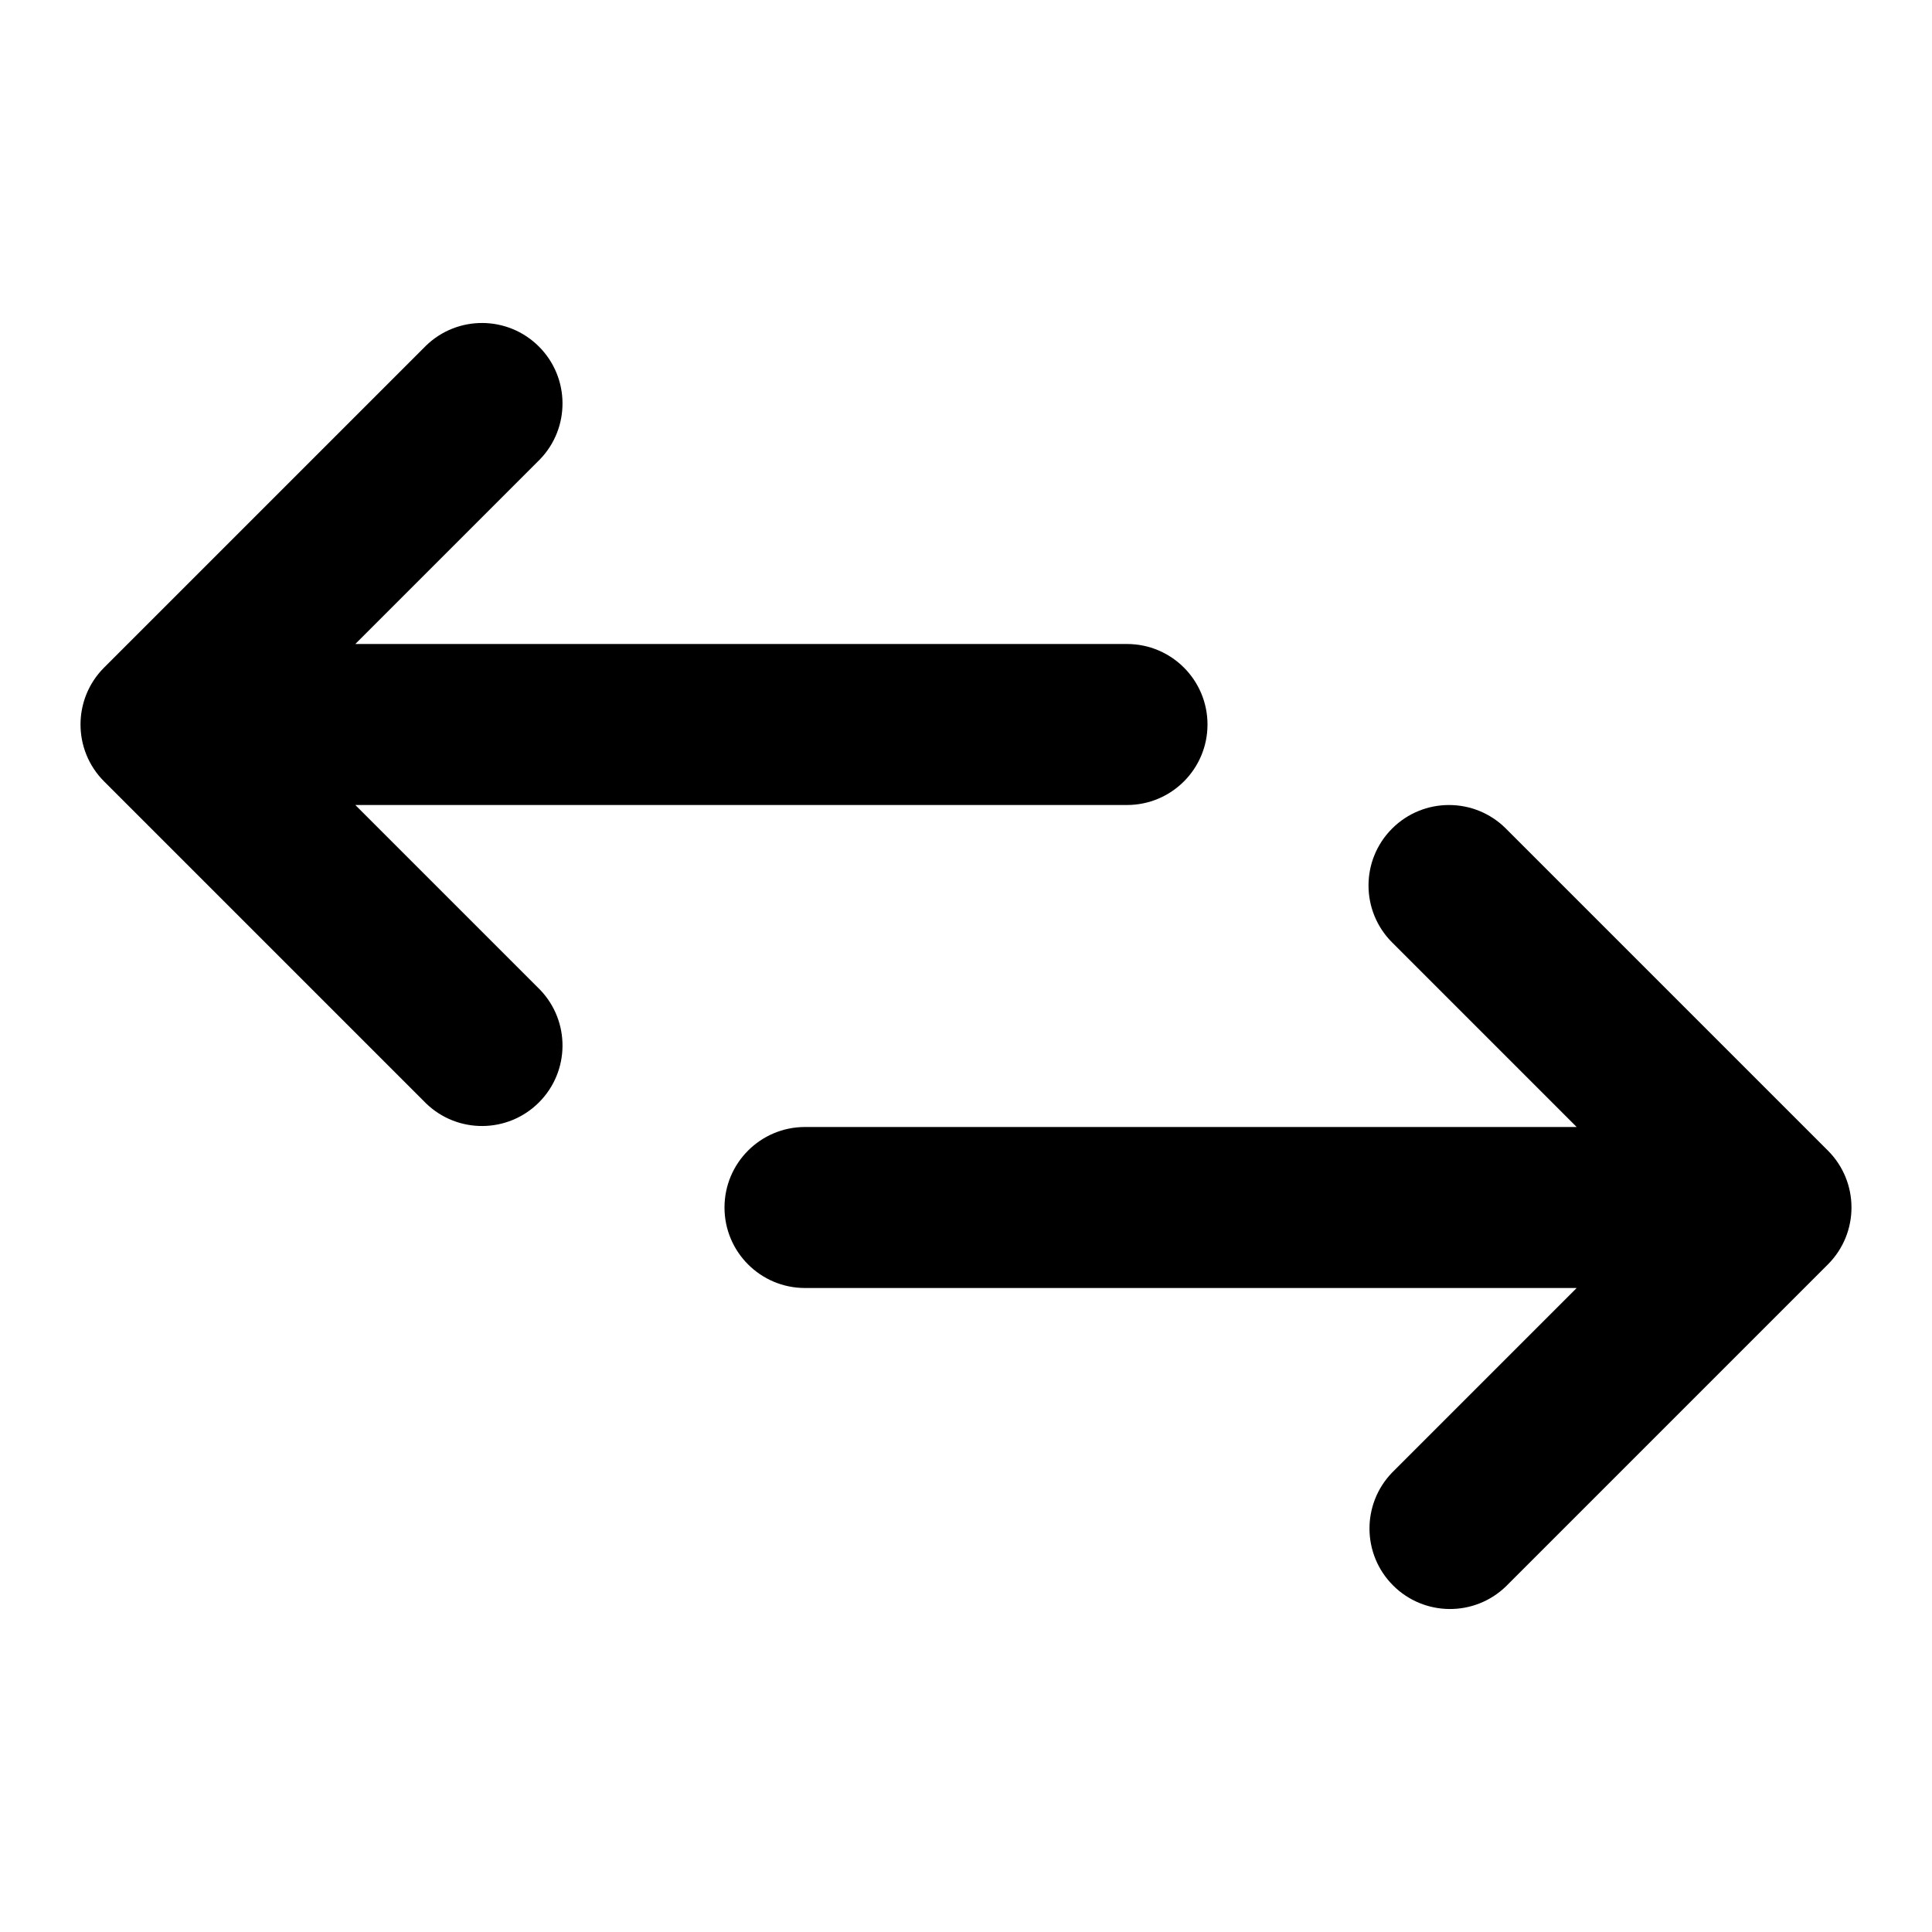
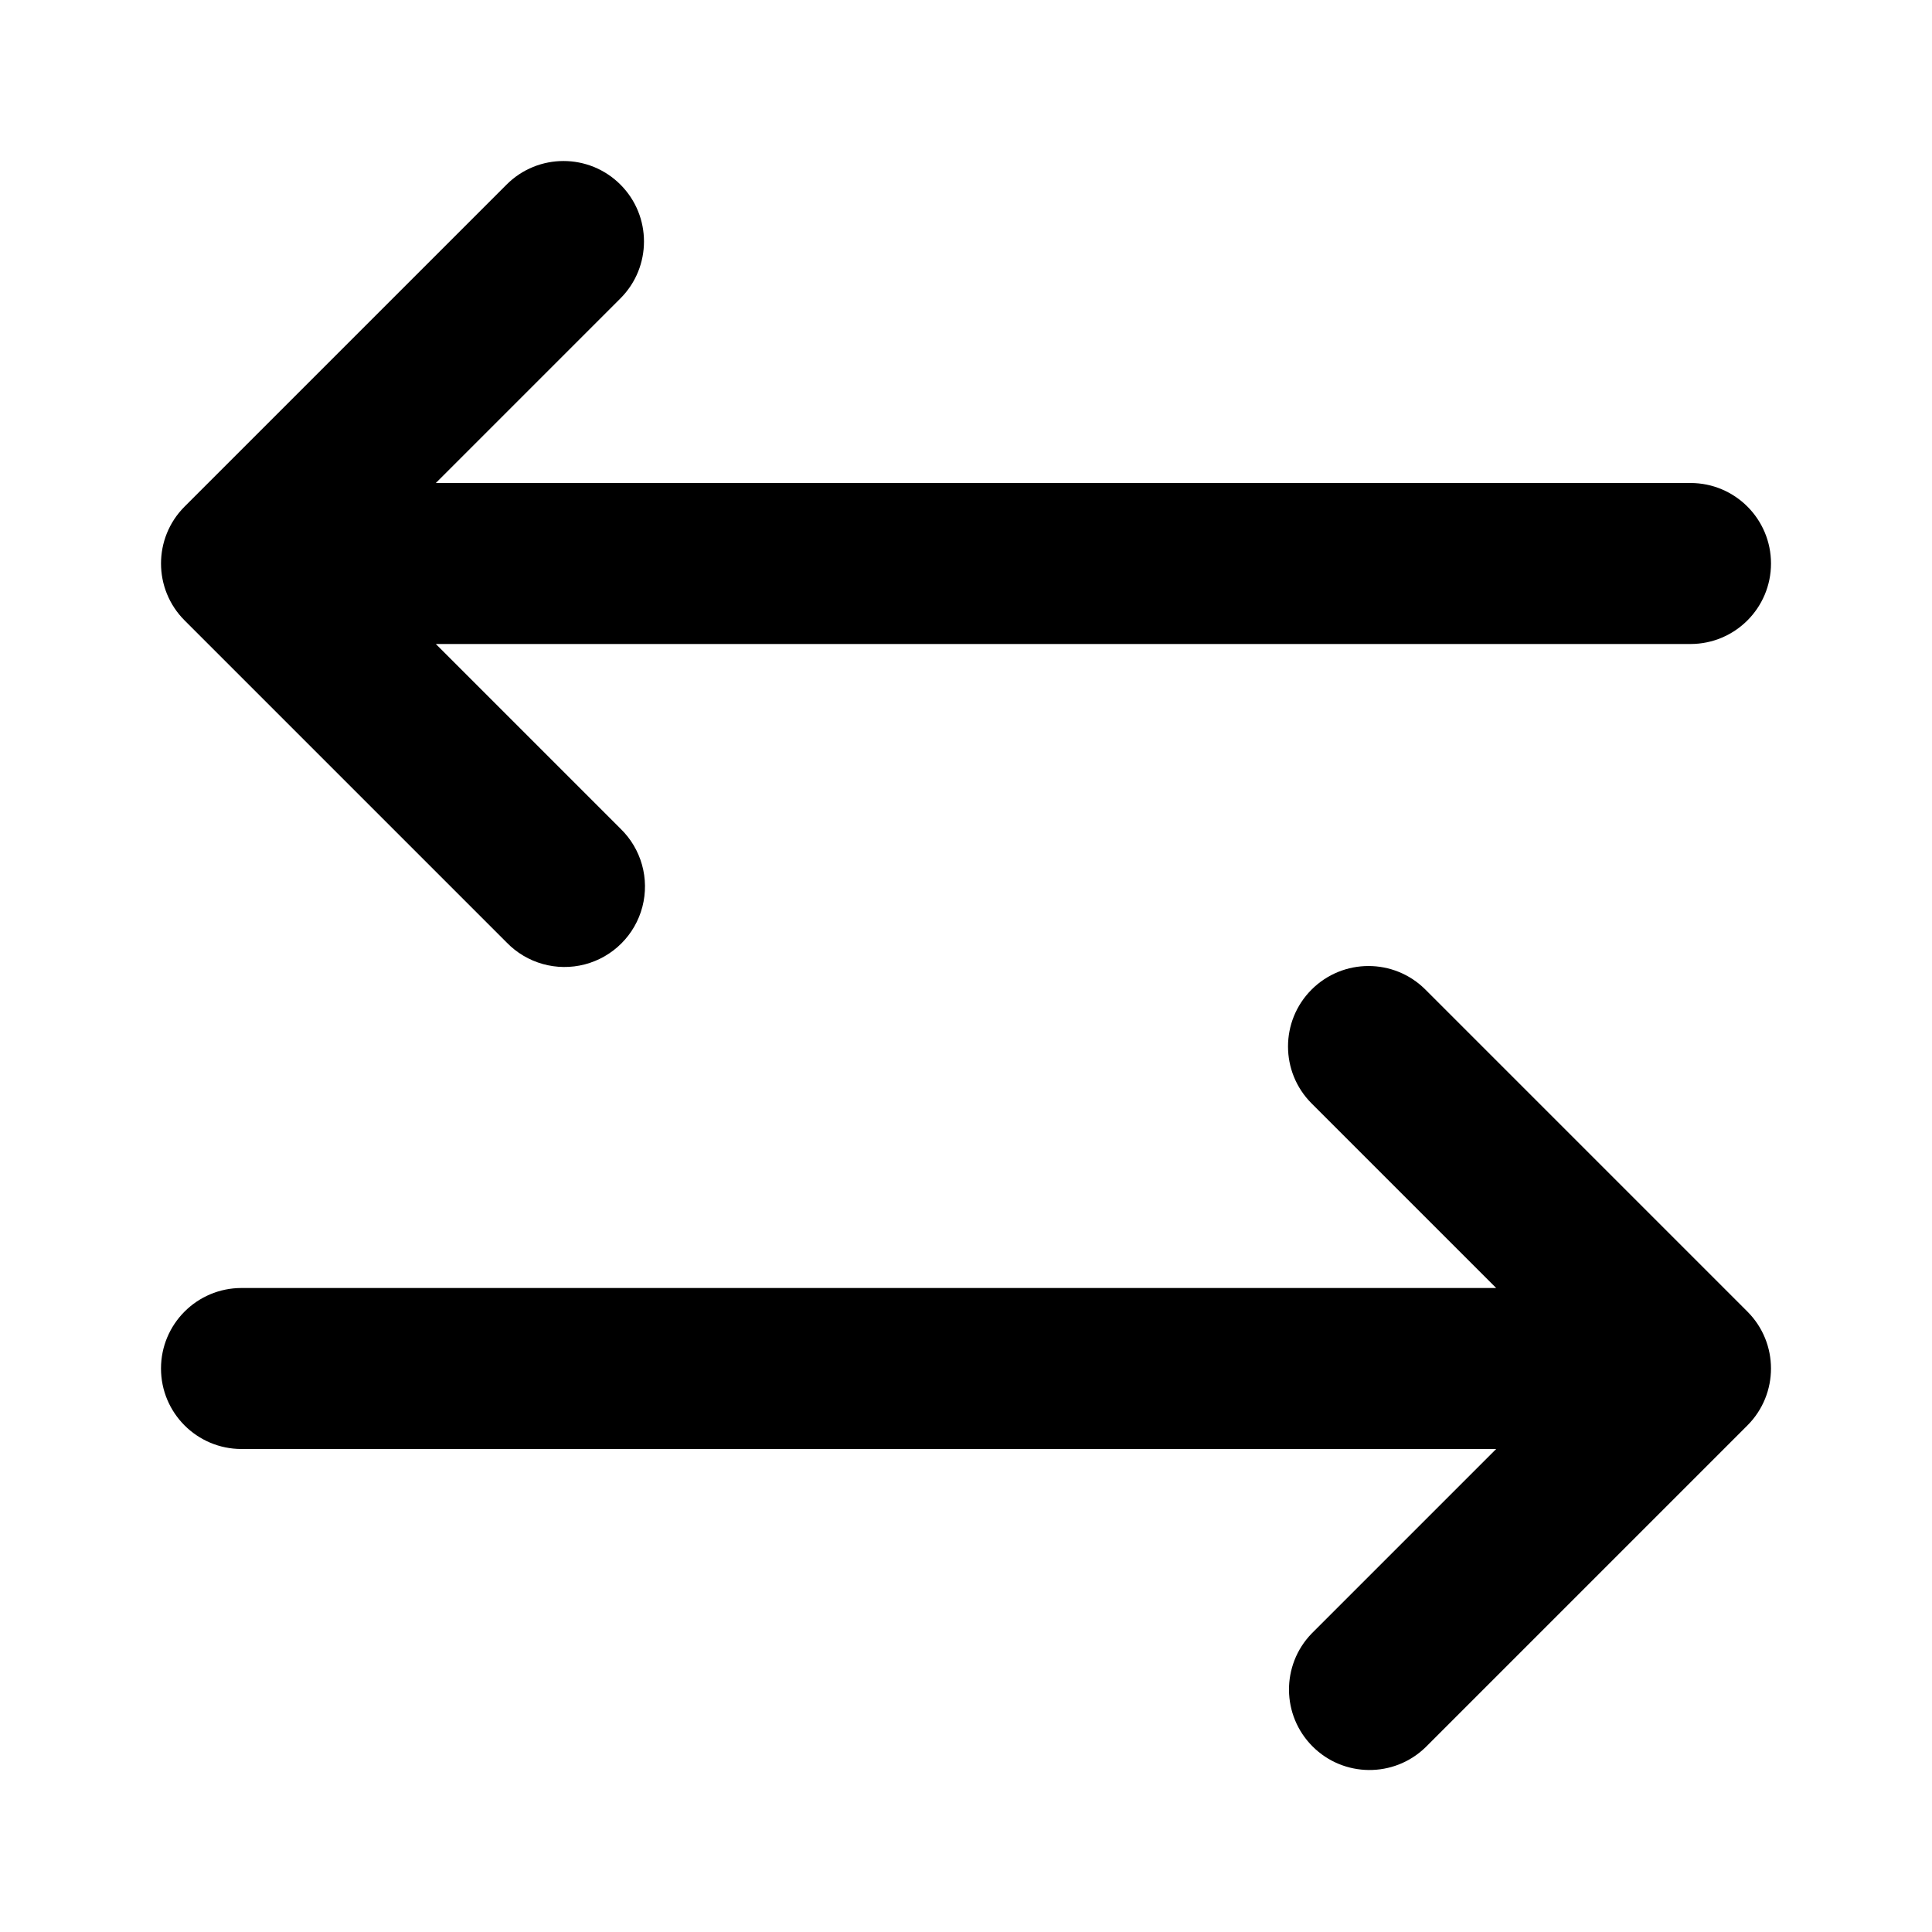
<svg xmlns="http://www.w3.org/2000/svg" width="24" height="24" fill="none">
-   <path fill="#000" d="M6.707 5.707a1 1 0 0 0-1.414-1.414l-4 4a1 1 0 0 0 0 1.414l4 4a1 1 0 0 0 1.414-1.414L4.414 10H14a1 1 0 1 0 0-2H4.414zM17.293 10.293a1 1 0 0 1 1.414 0l4 4a1 1 0 0 1 0 1.414l-4 4a1 1 0 0 1-1.414-1.414L19.586 16H10a1 1 0 1 1 0-2h9.586l-2.293-2.293a1 1 0 0 1 0-1.414" />
+   <path fill="#000" fill-rule="evenodd" d="M7.707 2.293a1 1 0 0 1 0 1.414L5.414 6H21a1 1 0 1 1 0 2H5.414l2.293 2.293a1 1 0 1 1-1.414 1.414l-4-4a1 1 0 0 1 0-1.414l4-4a1 1 0 0 1 1.414 0m8.586 10a1 1 0 0 1 1.414 0l4 4a1 1 0 0 1 0 1.414l-4 4a1 1 0 0 1-1.414-1.414L18.586 18H3a1 1 0 1 1 0-2h15.586l-2.293-2.293a1 1 0 0 1 0-1.414" clip-rule="evenodd" />
</svg>
